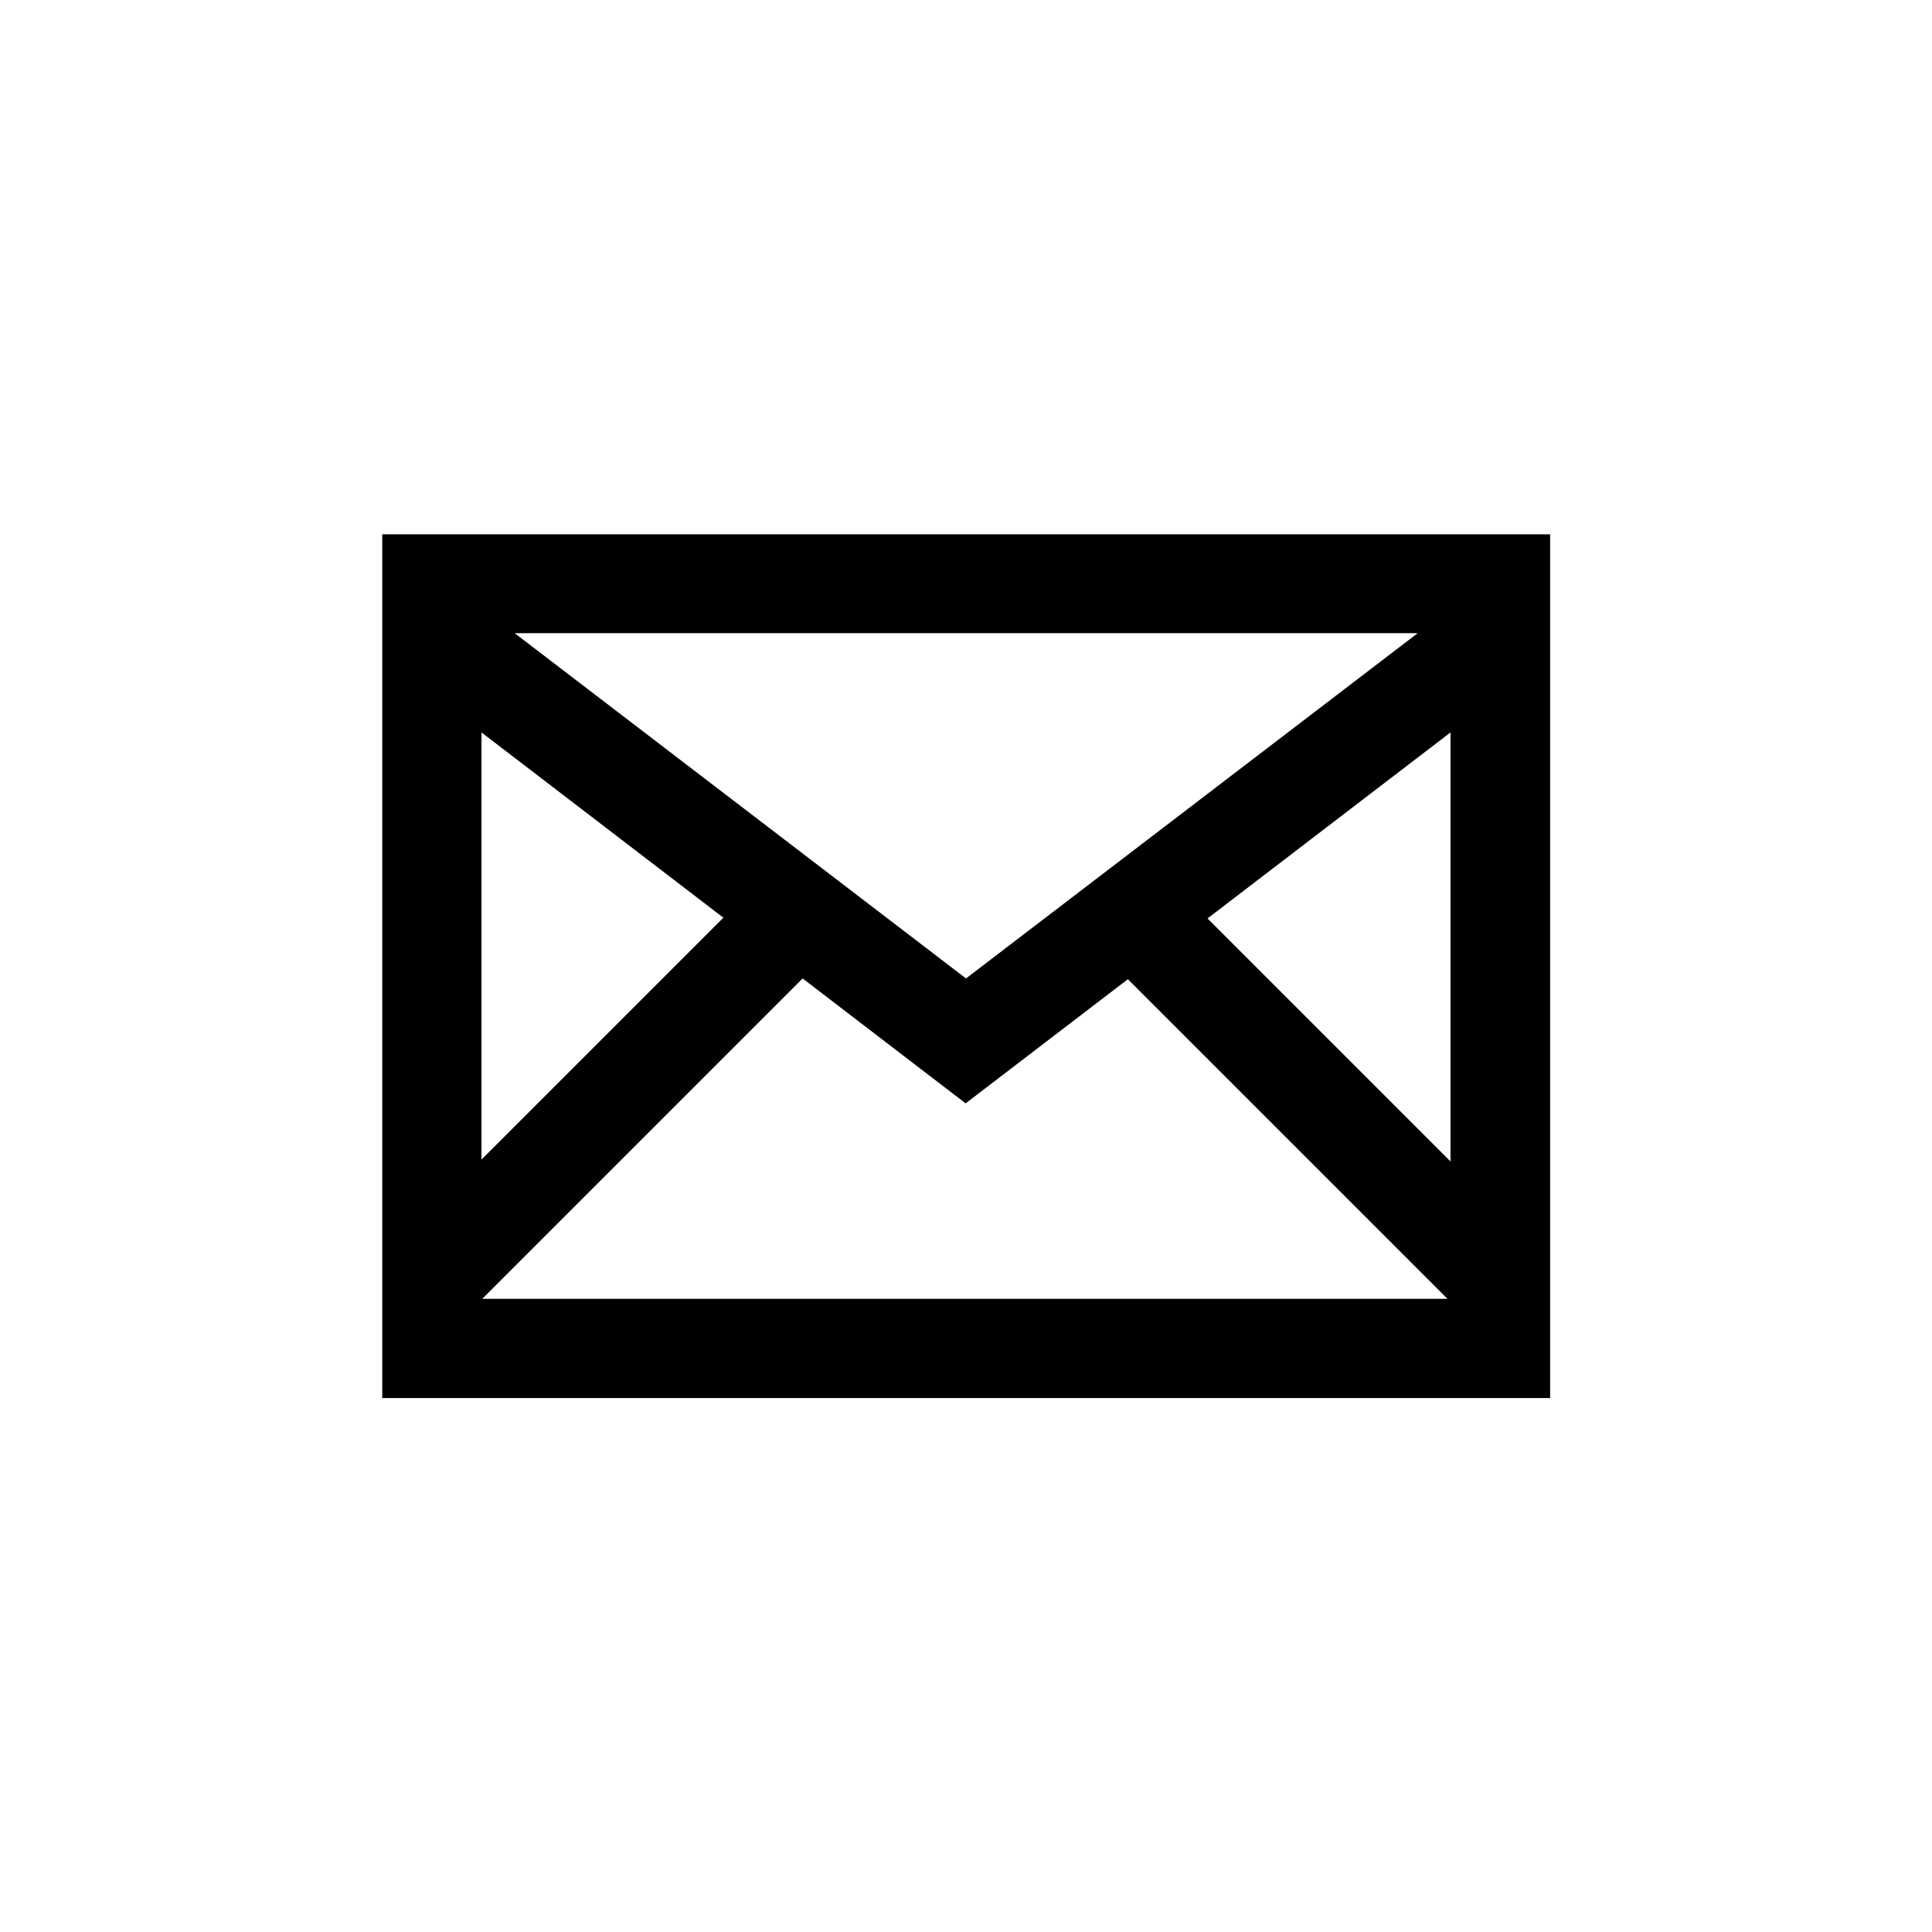
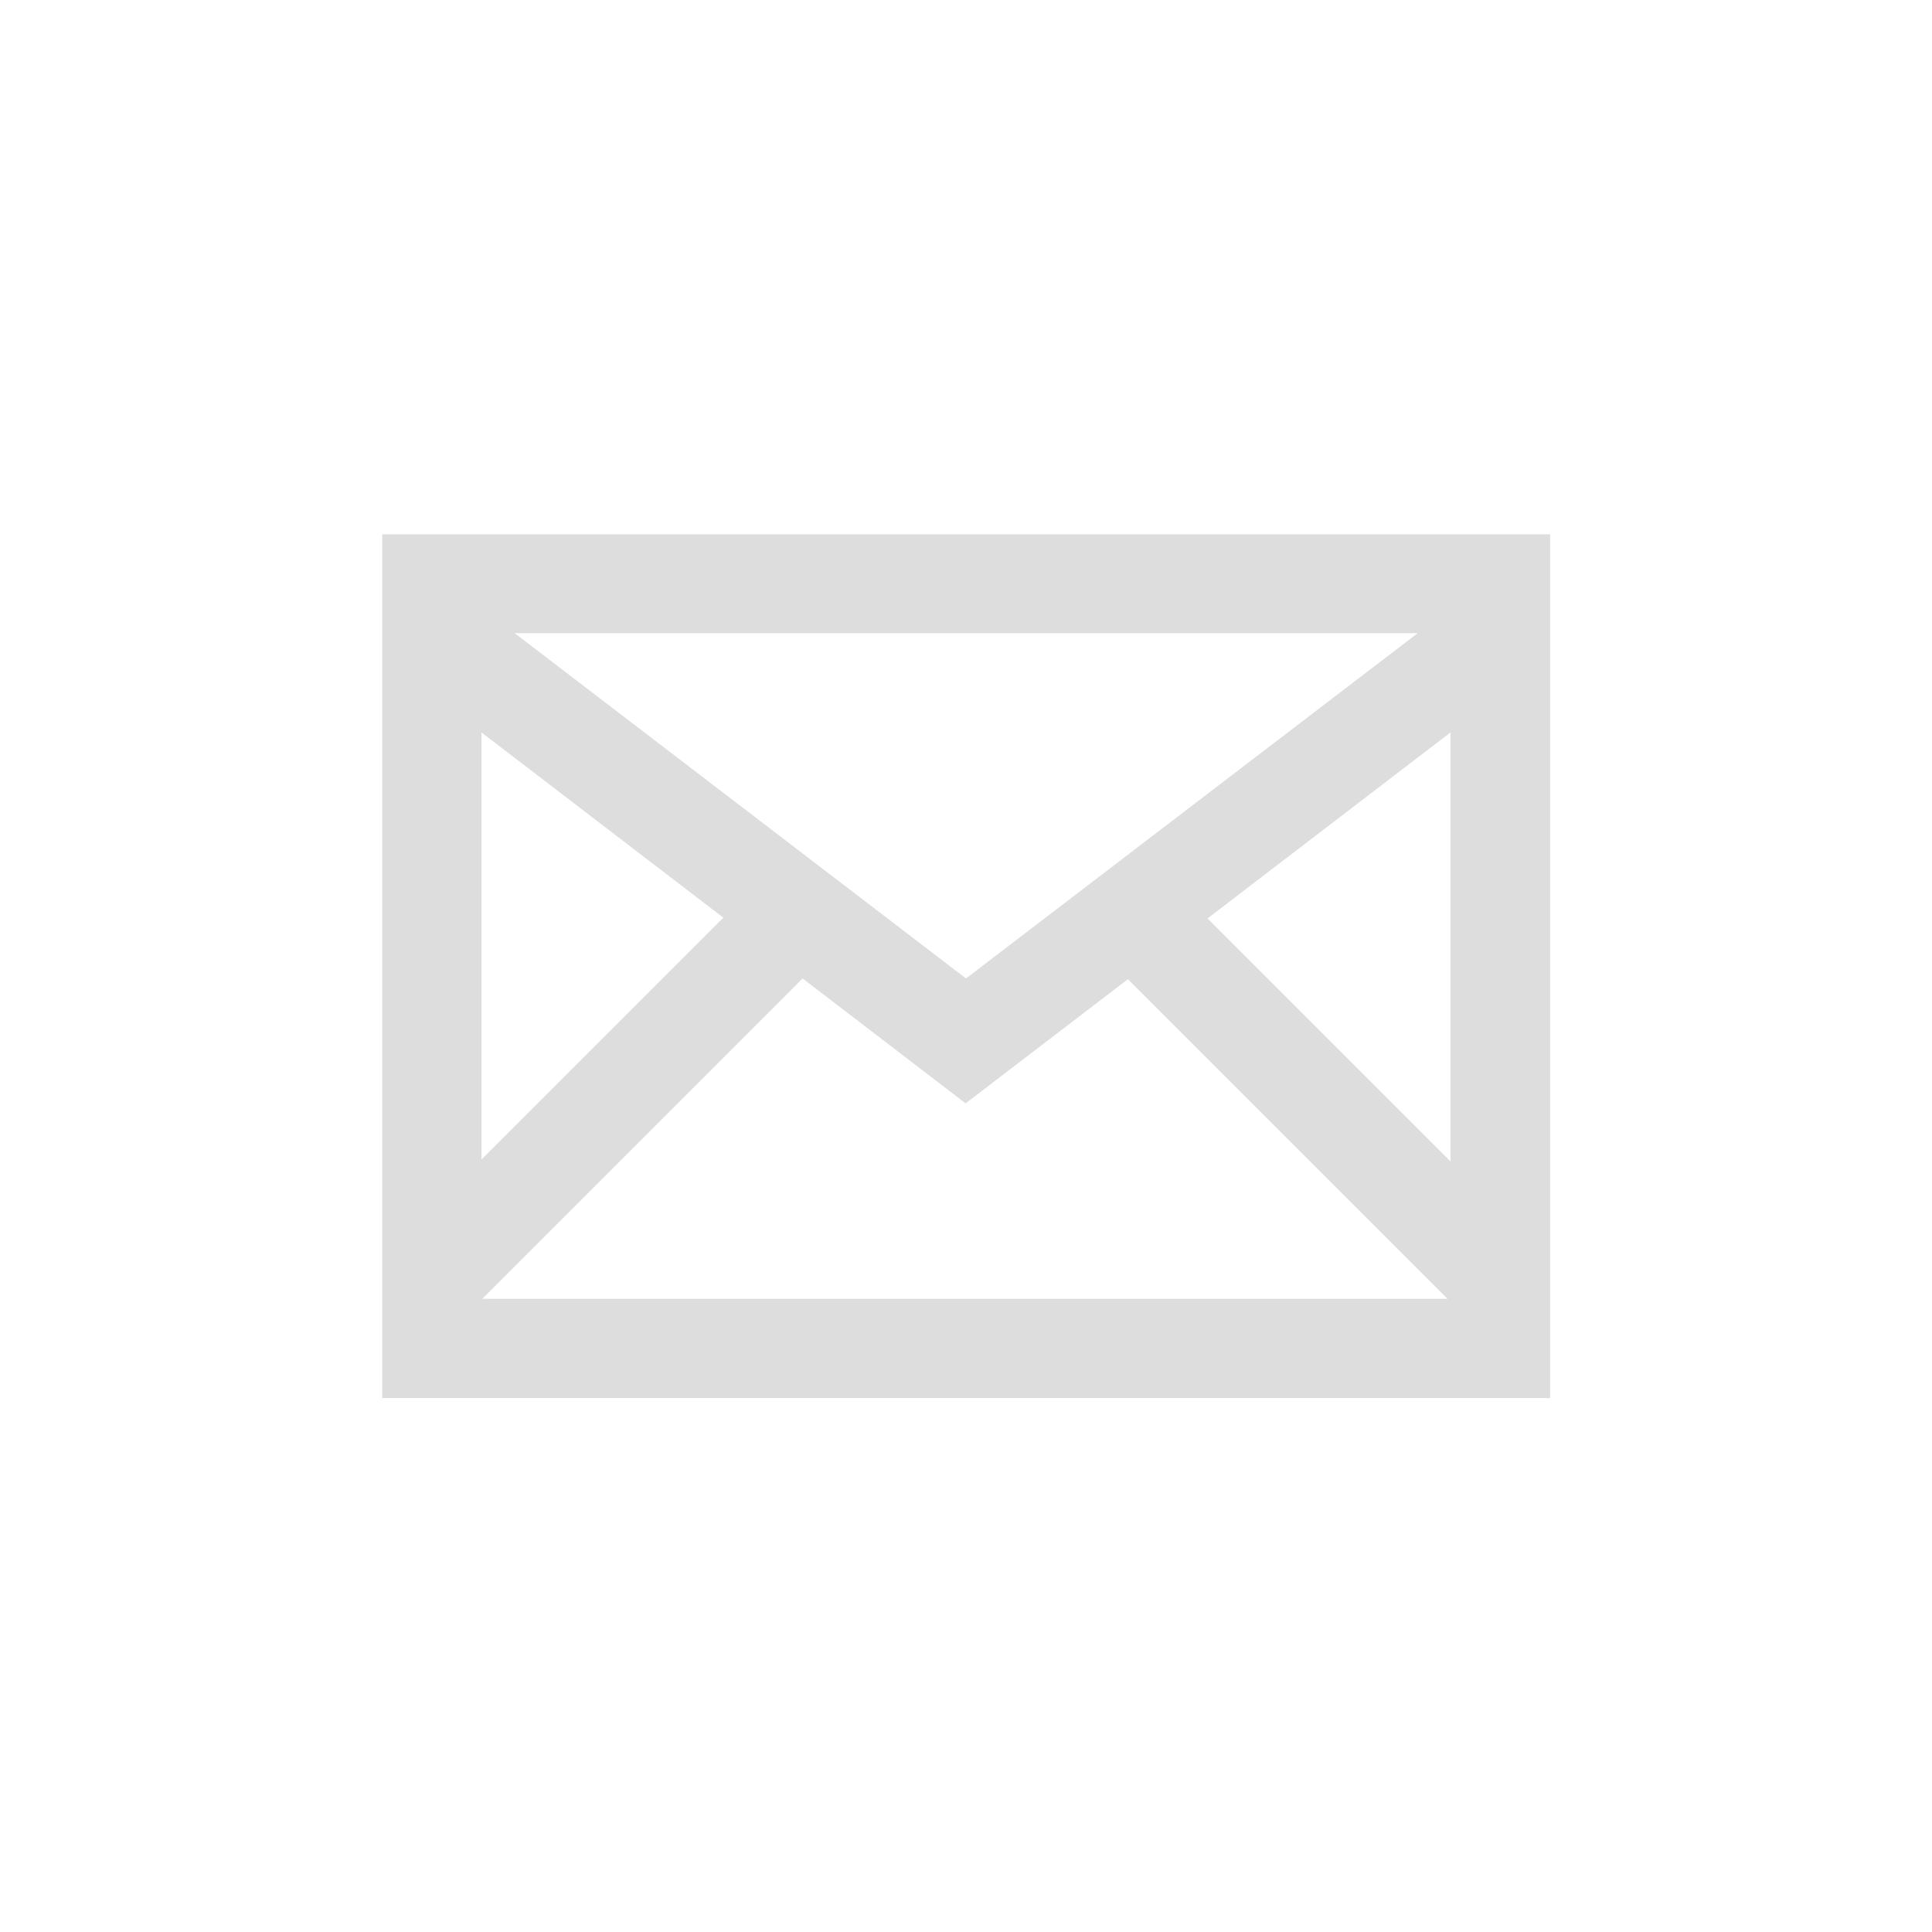
- <svg viewBox="0 0 512 512">
+ <svg xmlns="http://www.w3.org/2000/svg" fill="#ddd" version="1.1" preserveAspectRatio="xMidYMid meet" viewBox="0 0 512 512">
  <path d="M101.3 141.6v228.9h0.3 308.4 0.8V141.6H101.3zM375.7 167.8l-119.7 91.5 -119.6-91.5H375.7zM127.6 194.1l64.1 49.1 -64.1 64.1V194.1zM127.8 344.2l84.9-84.9 43.2 33.1 43-32.9 84.7 84.7L127.8 344.2 127.8 344.2zM384.4 307.8l-64.4-64.4 64.4-49.3V307.8z" />
</svg>
